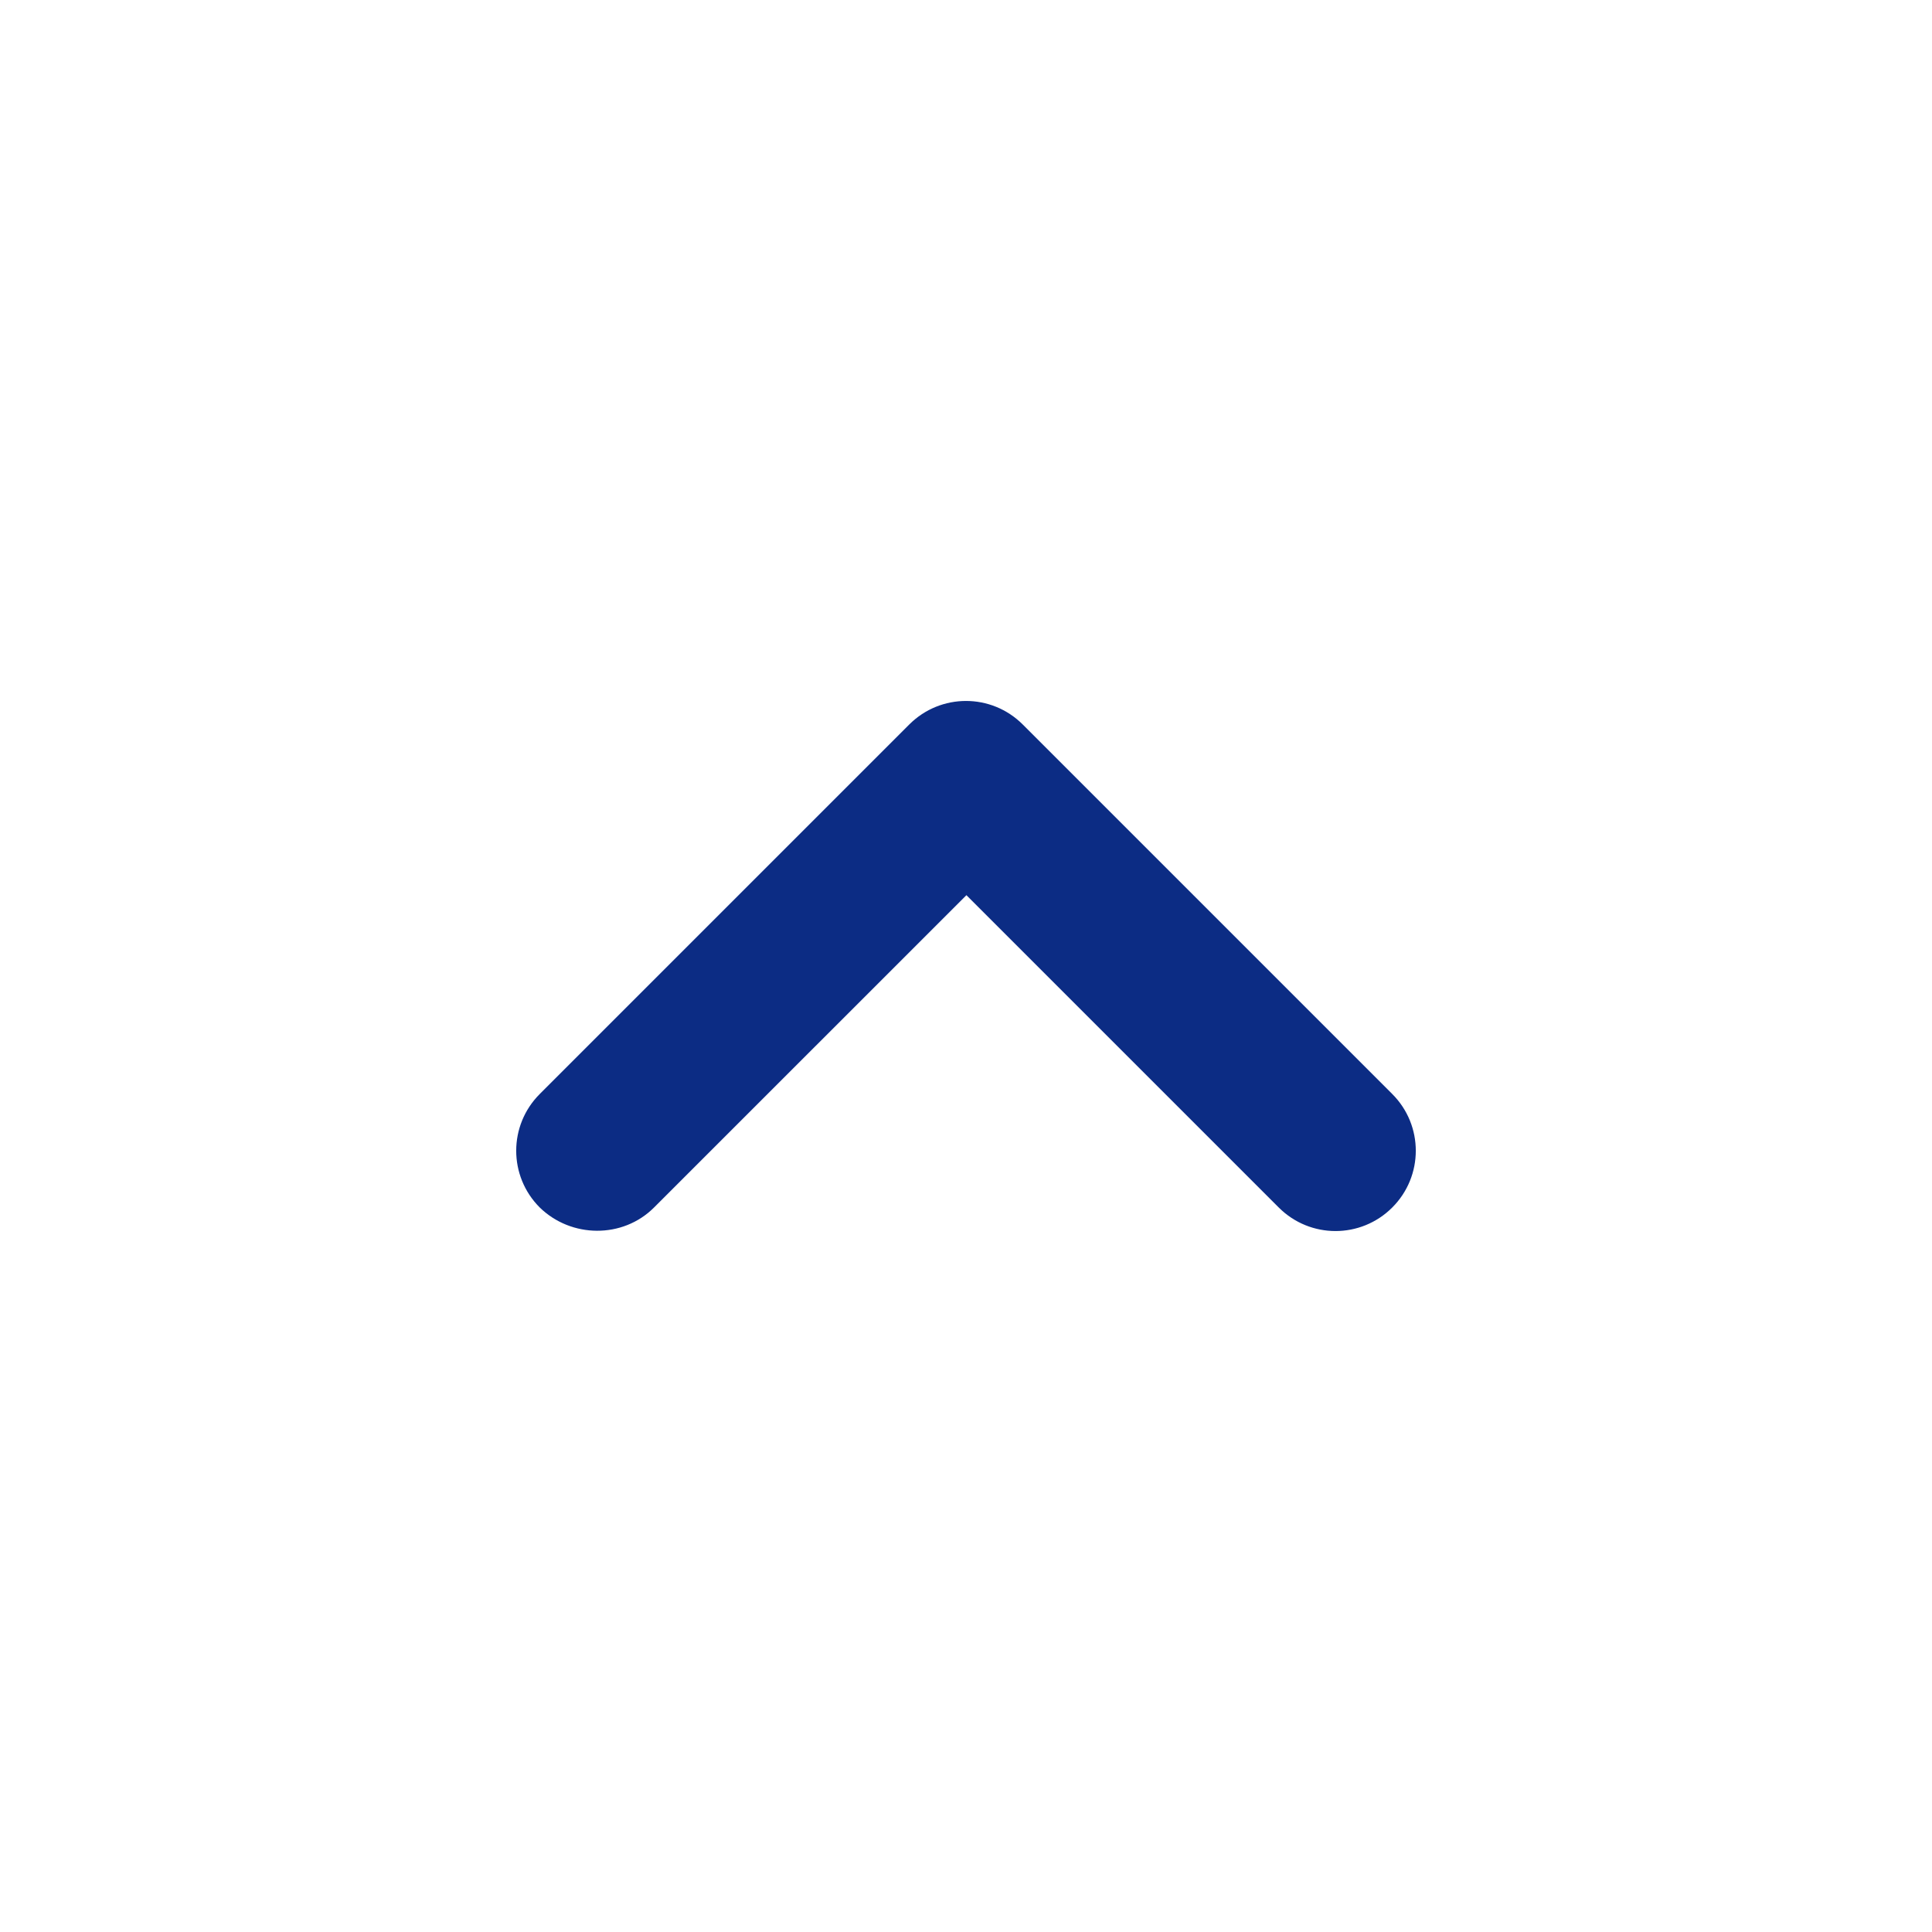
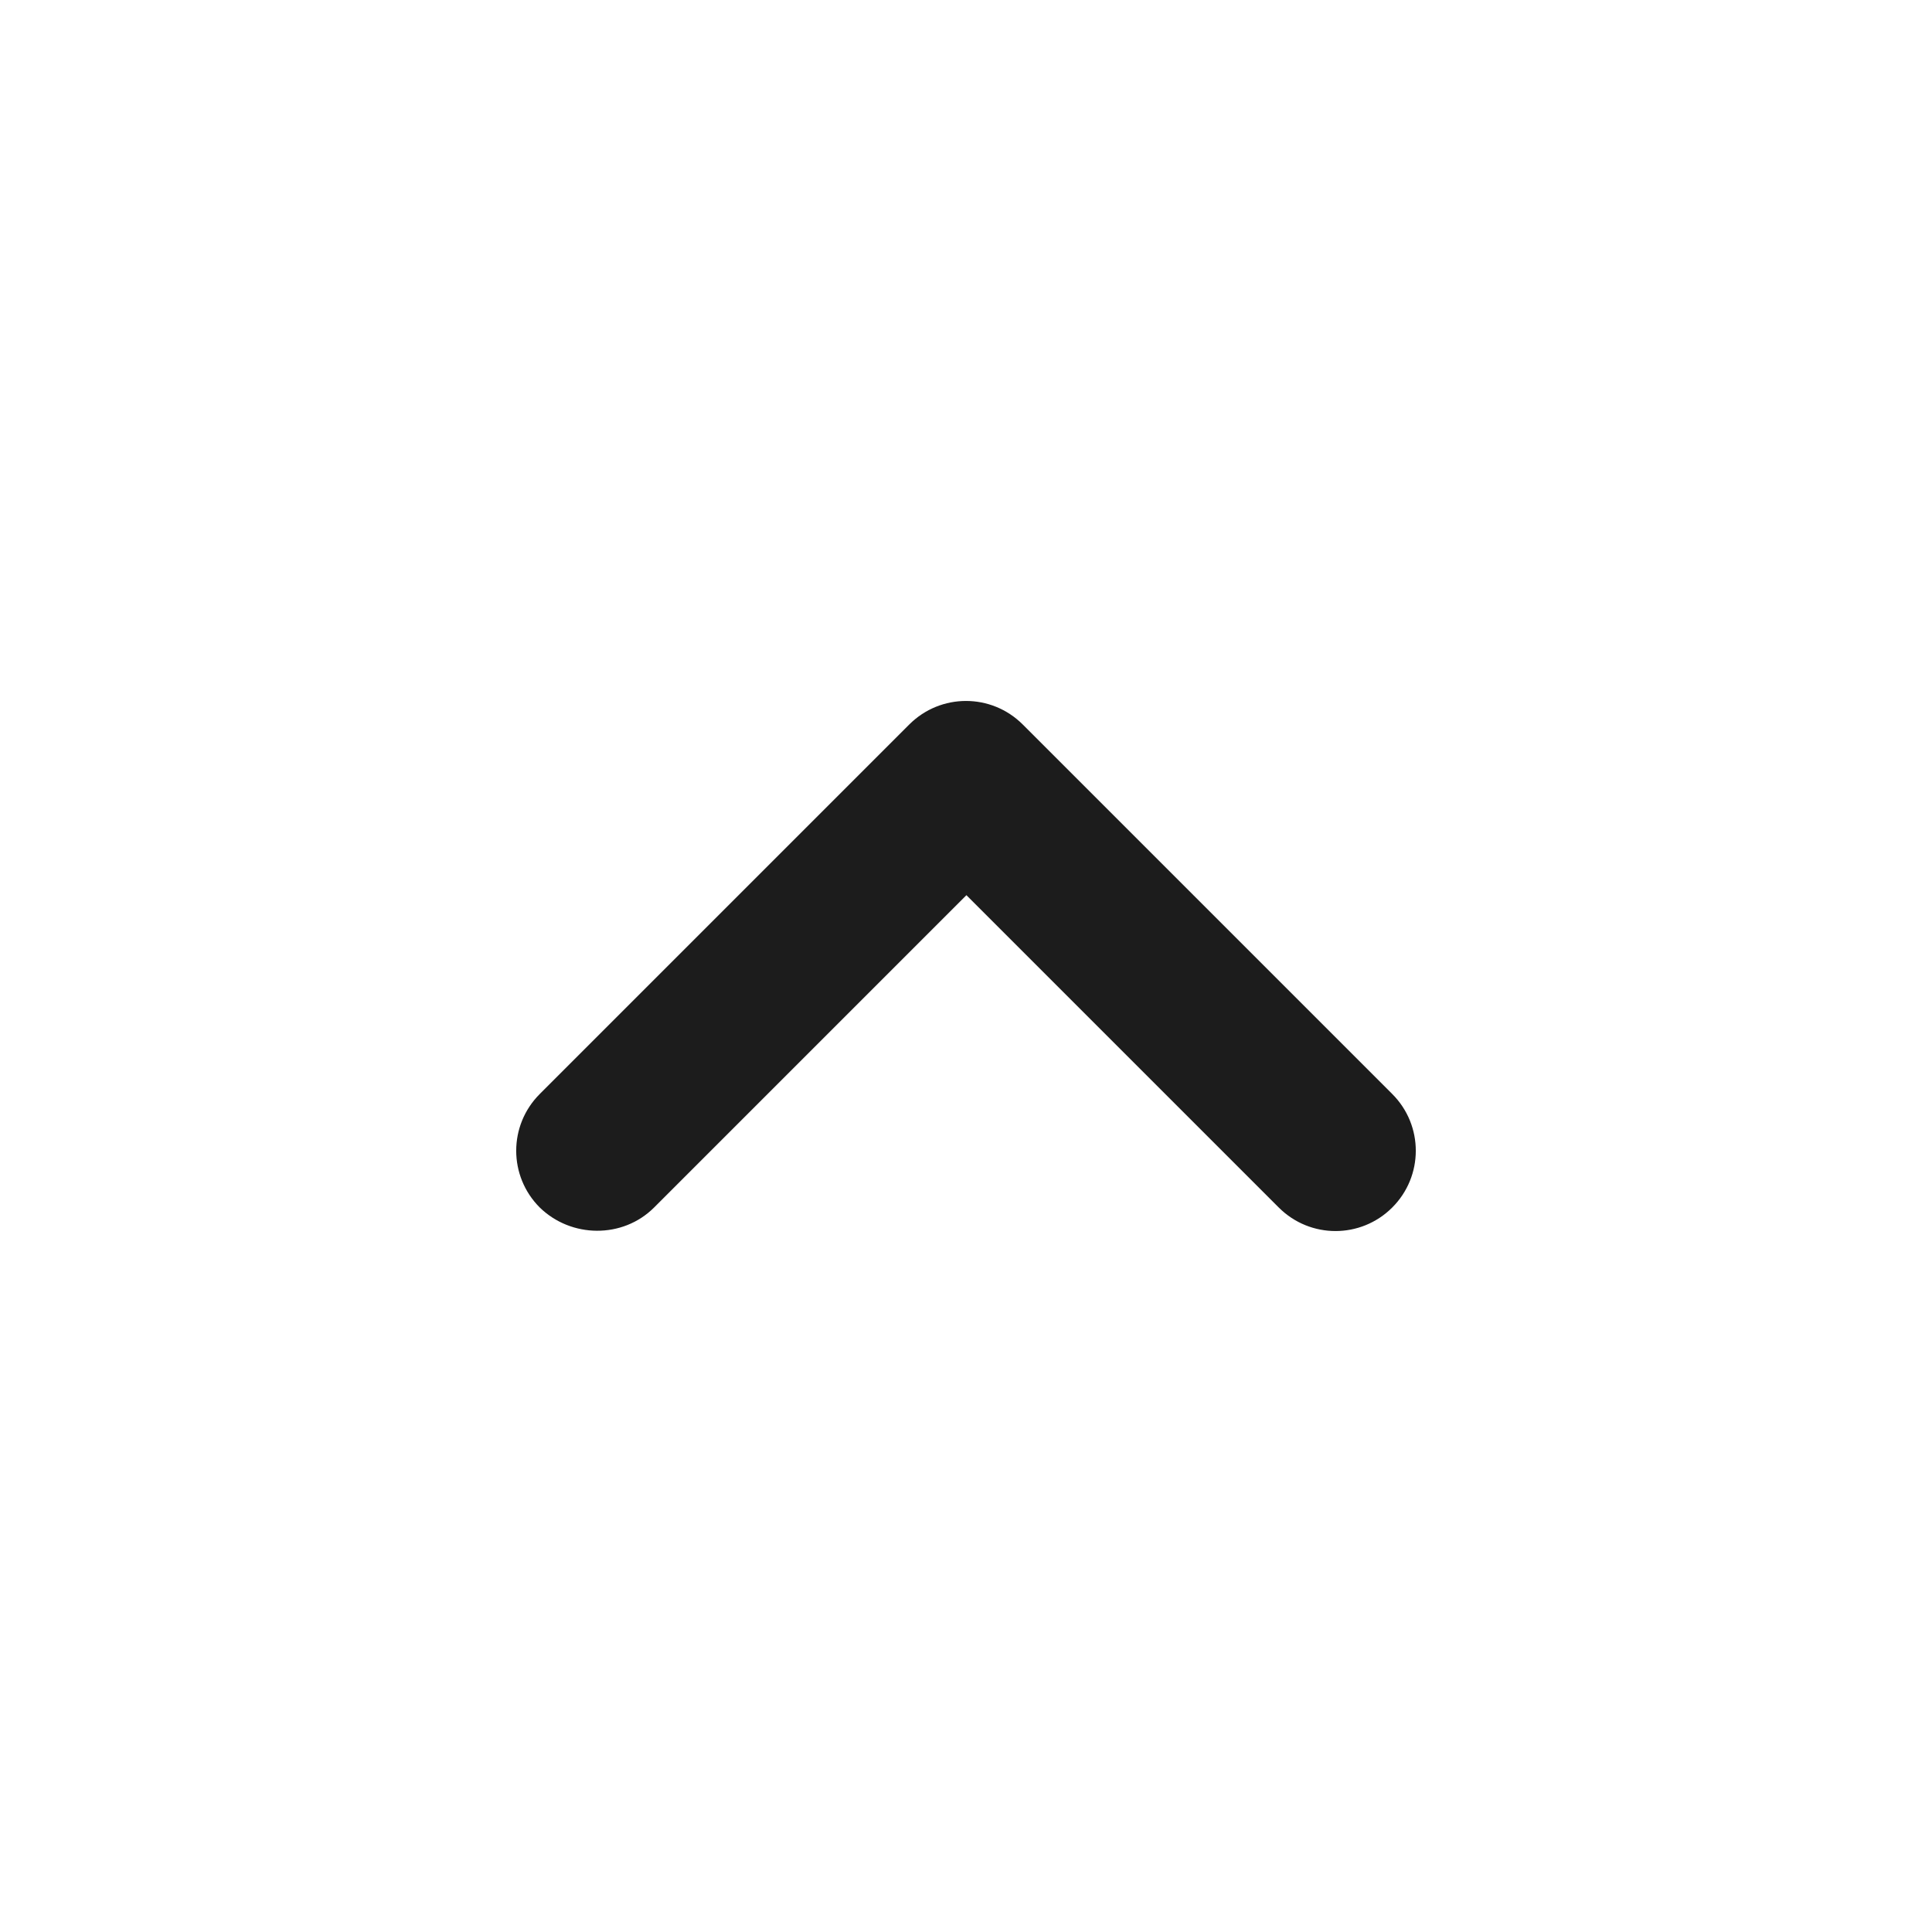
<svg xmlns="http://www.w3.org/2000/svg" width="32" height="32" viewBox="0 0 32 32" fill="none">
-   <path d="M10.833 20L16.007 14.827L21.18 20C21.7 20.52 22.54 20.52 23.06 20C23.58 19.48 23.58 18.64 23.06 18.12L16.94 12C16.42 11.48 15.58 11.48 15.06 12L8.94 18.12C8.42 18.64 8.42 19.48 8.94 20C9.46 20.507 10.313 20.52 10.833 20Z" fill="#0C2C84" />
+   <path d="M10.834 20L16.007 14.827L21.18 20C21.7 20.52 22.54 20.52 23.06 20C23.58 19.48 23.58 18.64 23.06 18.12L16.94 12C16.42 11.48 15.58 11.48 15.06 12L8.94 18.12C8.42 18.64 8.42 19.48 8.94 20C9.46 20.507 10.313 20.52 10.834 20Z" fill="#1C1C1C" />
</svg>
